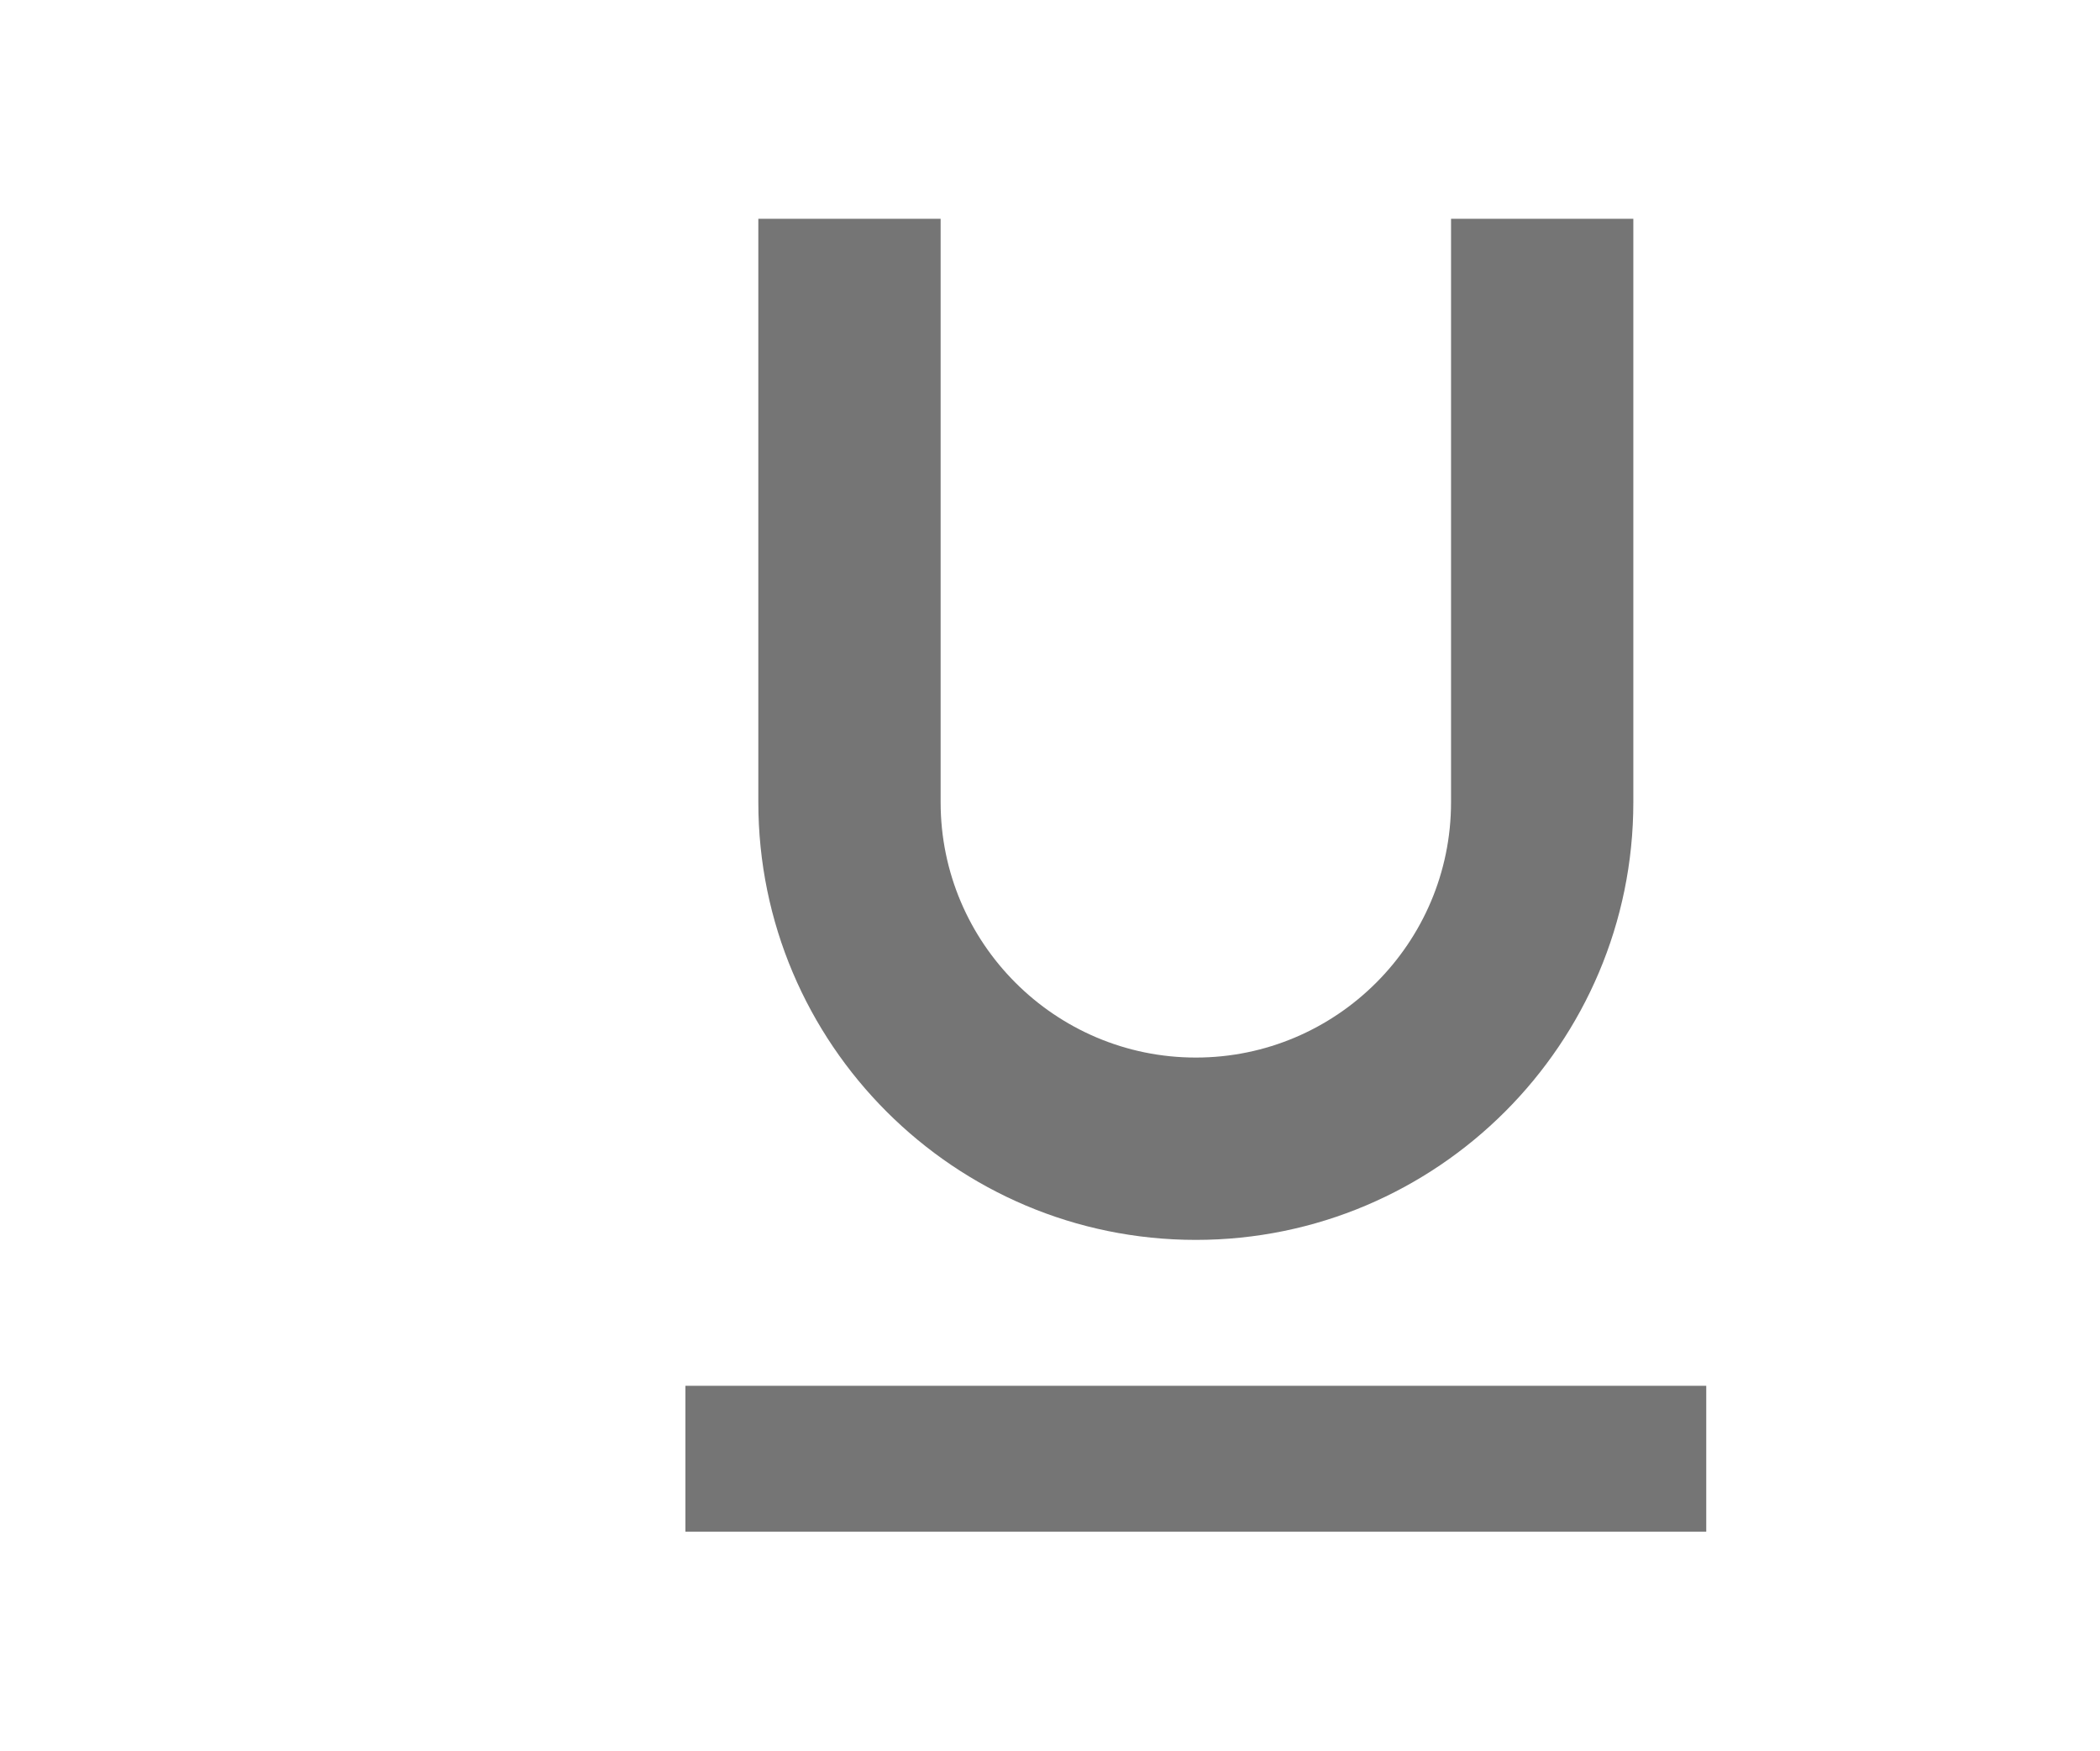
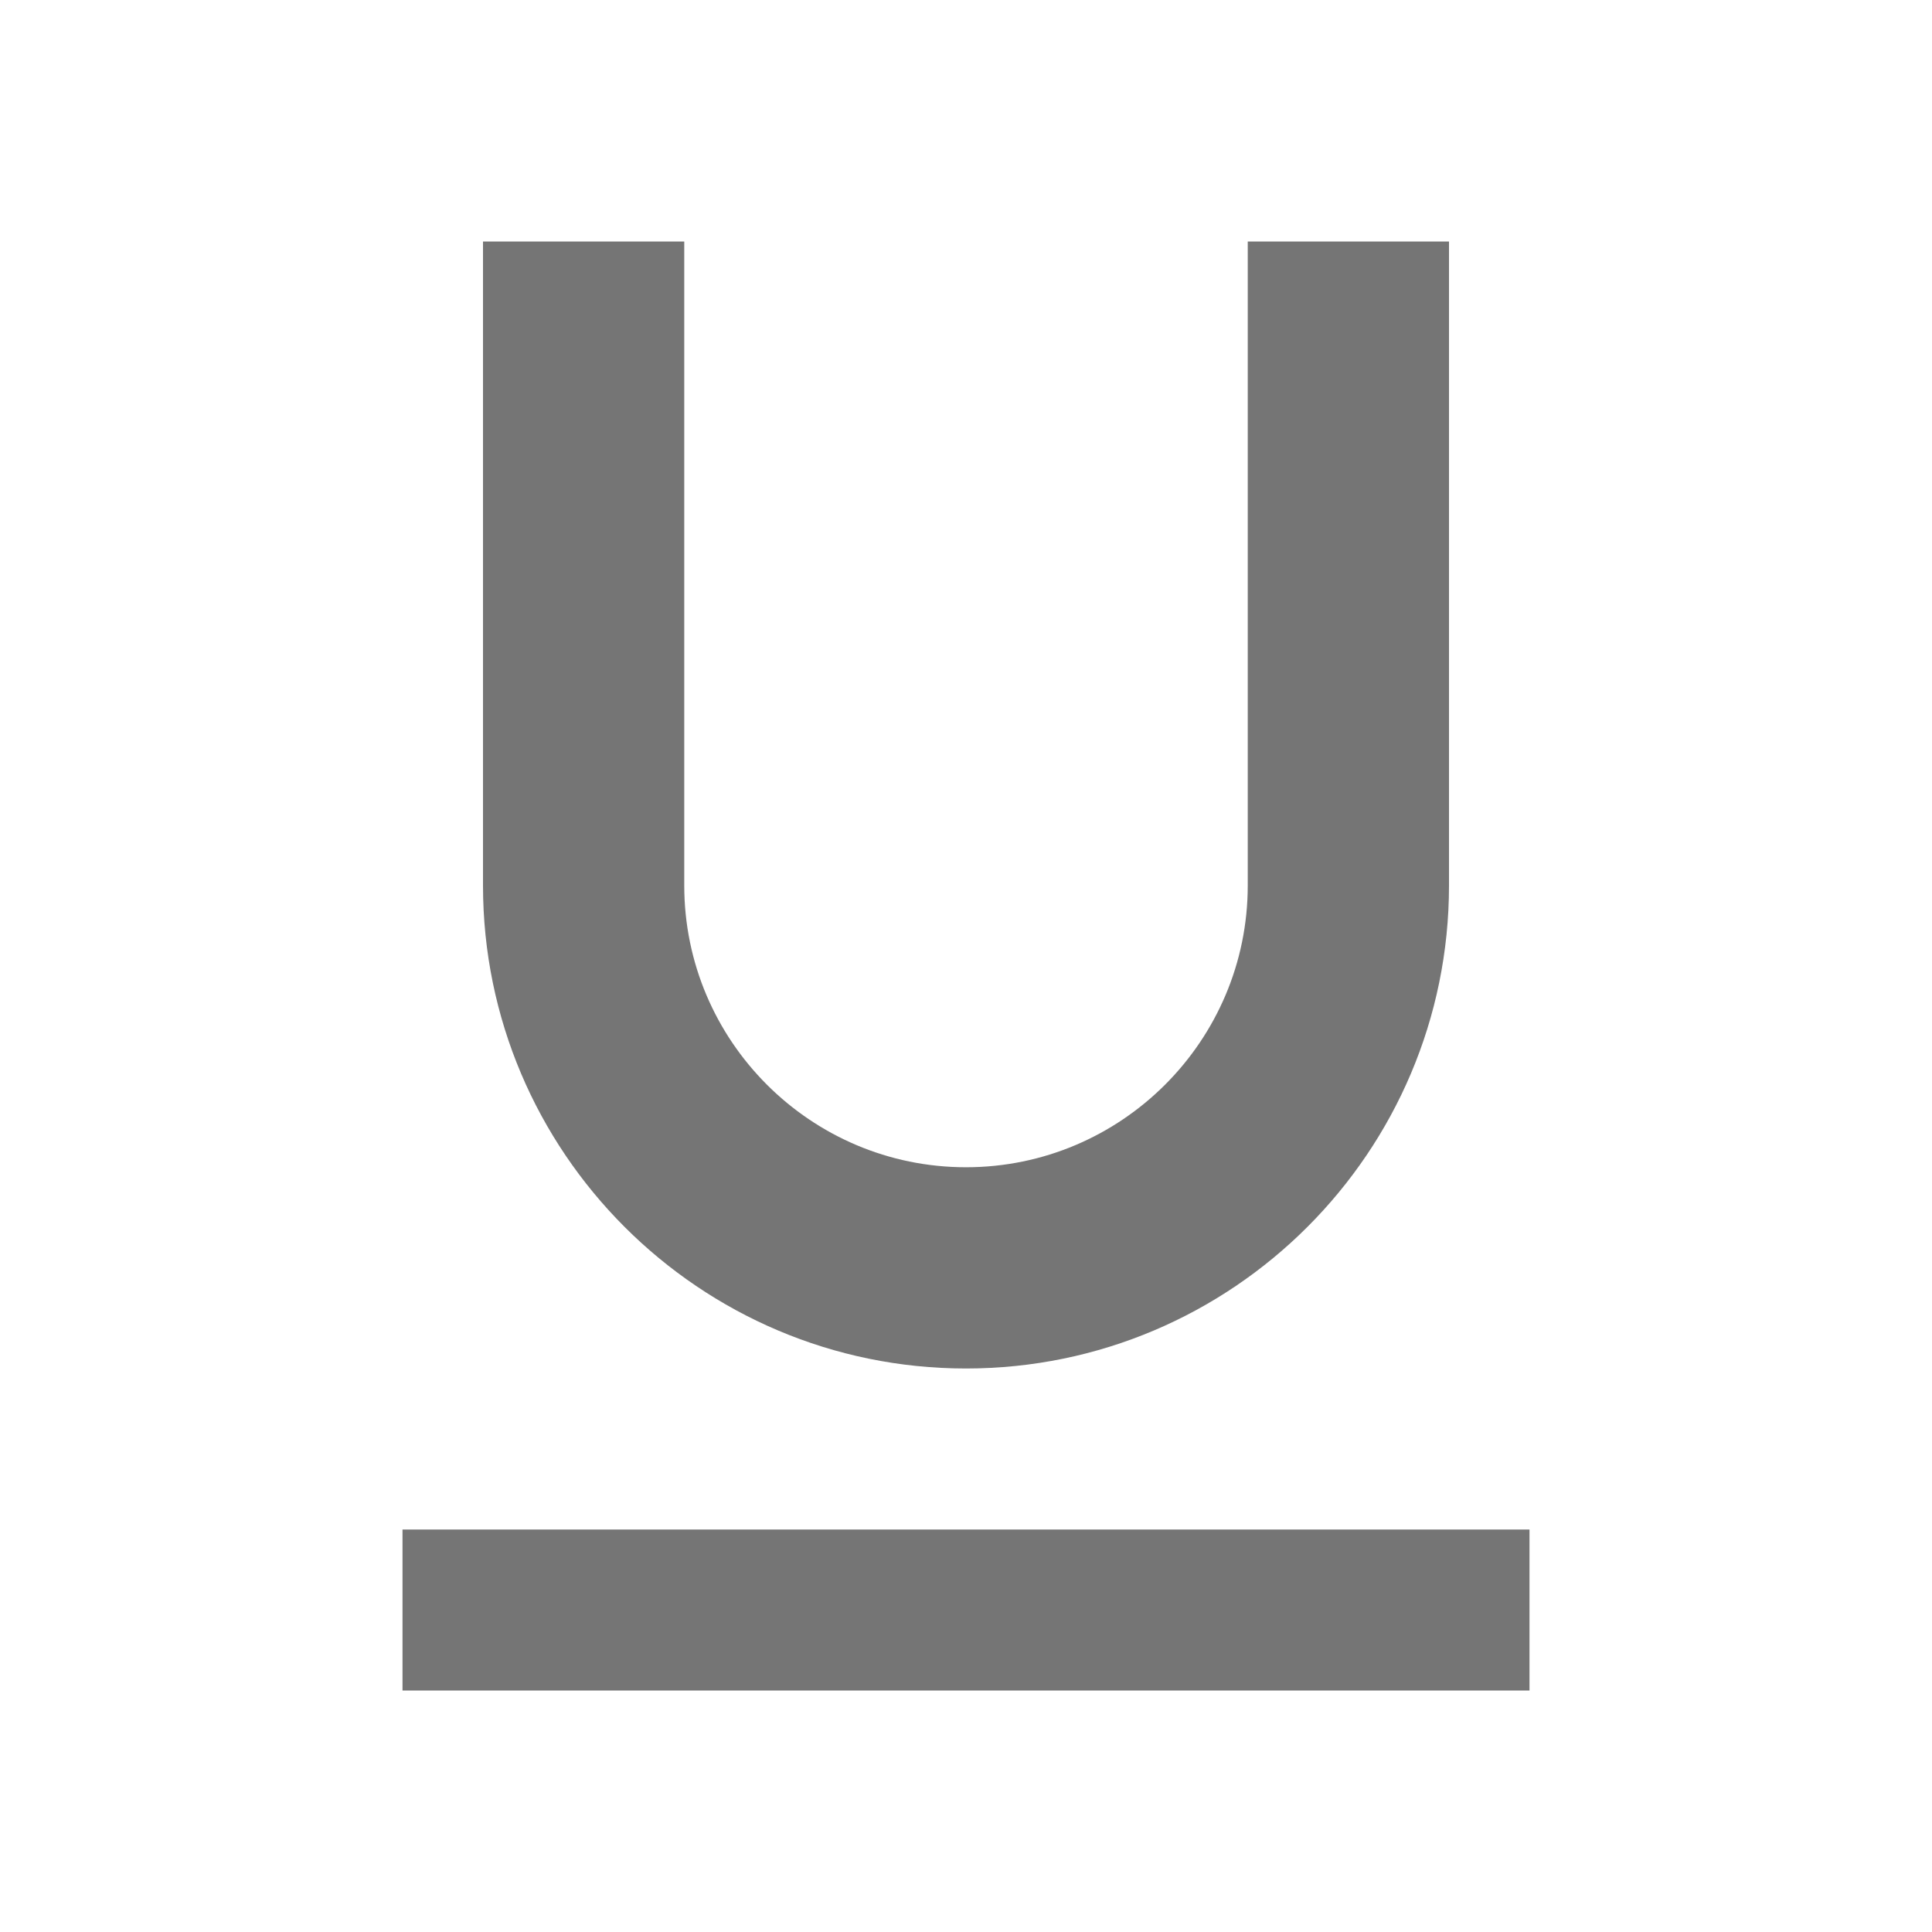
- <svg xmlns="http://www.w3.org/2000/svg" fill="#757575" height="20" viewBox="0 0 20 24" width="24">
+ <svg xmlns="http://www.w3.org/2000/svg" fill="#757575" height="20" viewBox="0 0 24 24" width="20">
  <path d="M0 0h24v24H0z" fill="none" />
  <path d="M12 17c3.31 0 6-2.69 6-6V3h-2.5v8c0 1.93-1.57 3.5-3.5 3.5S8.5 12.93 8.5 11V3H6v8c0 3.31 2.69 6 6 6zm-7 2v2h14v-2H5z" />
</svg>
